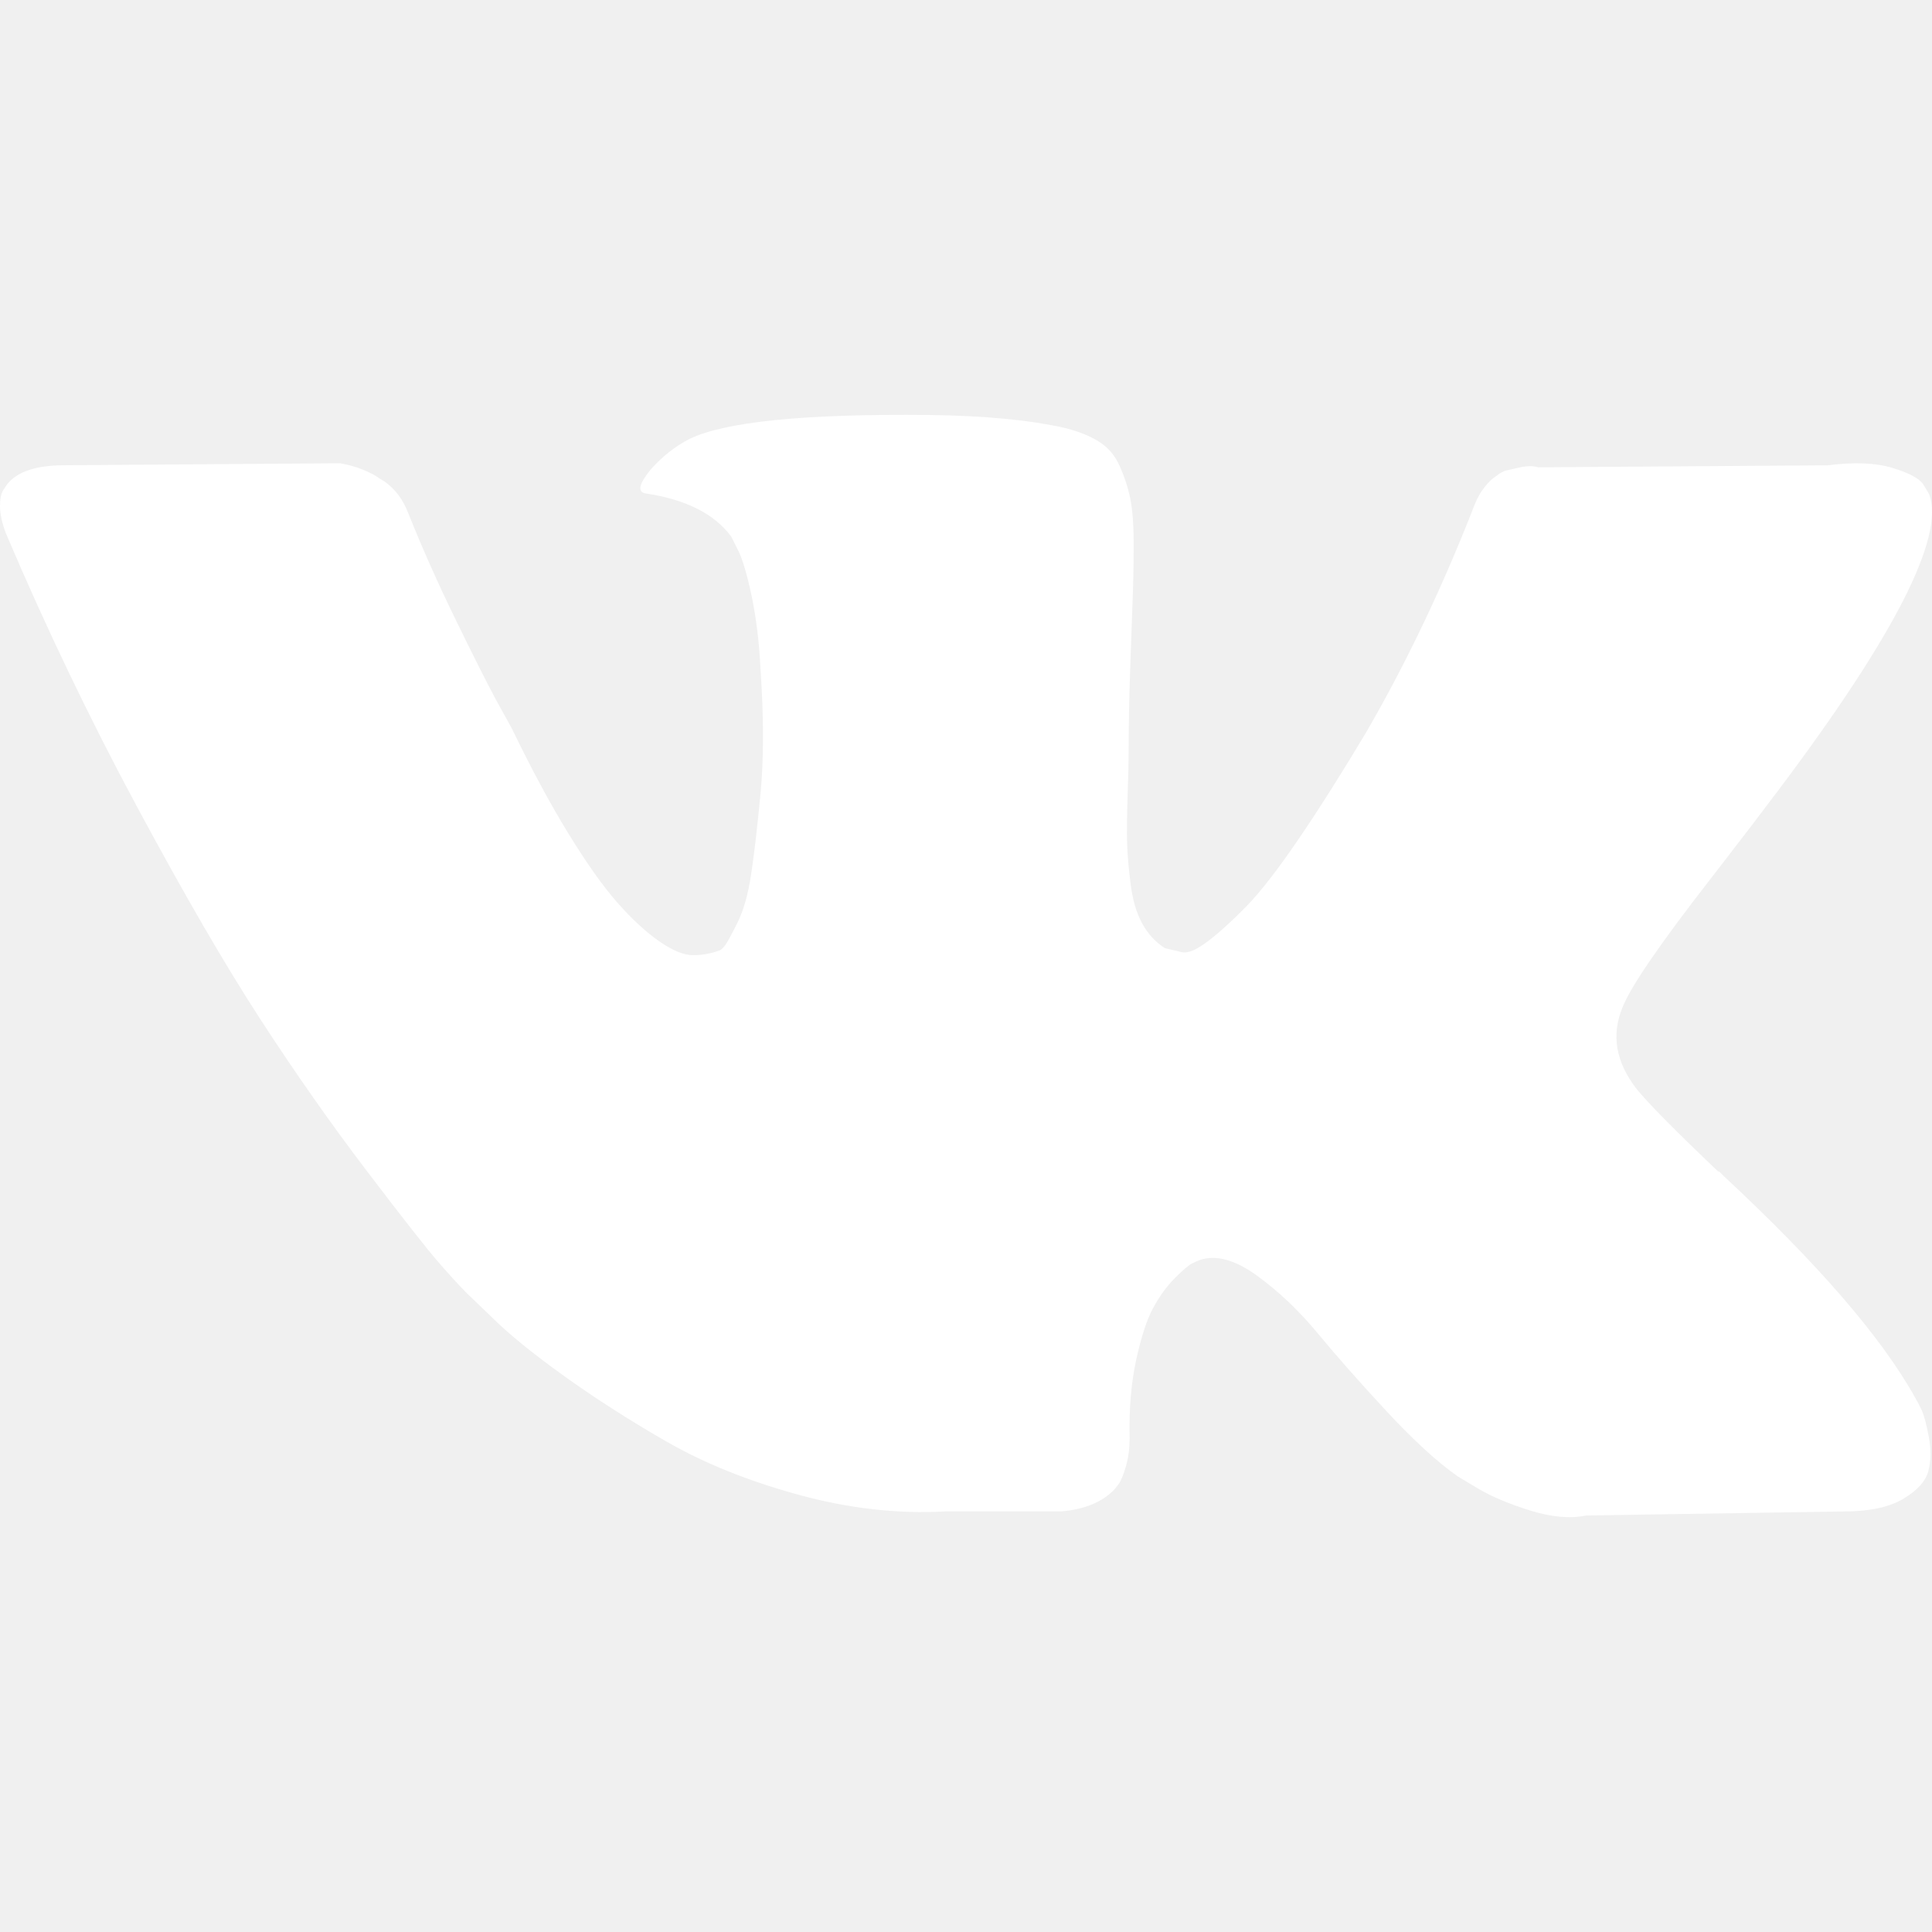
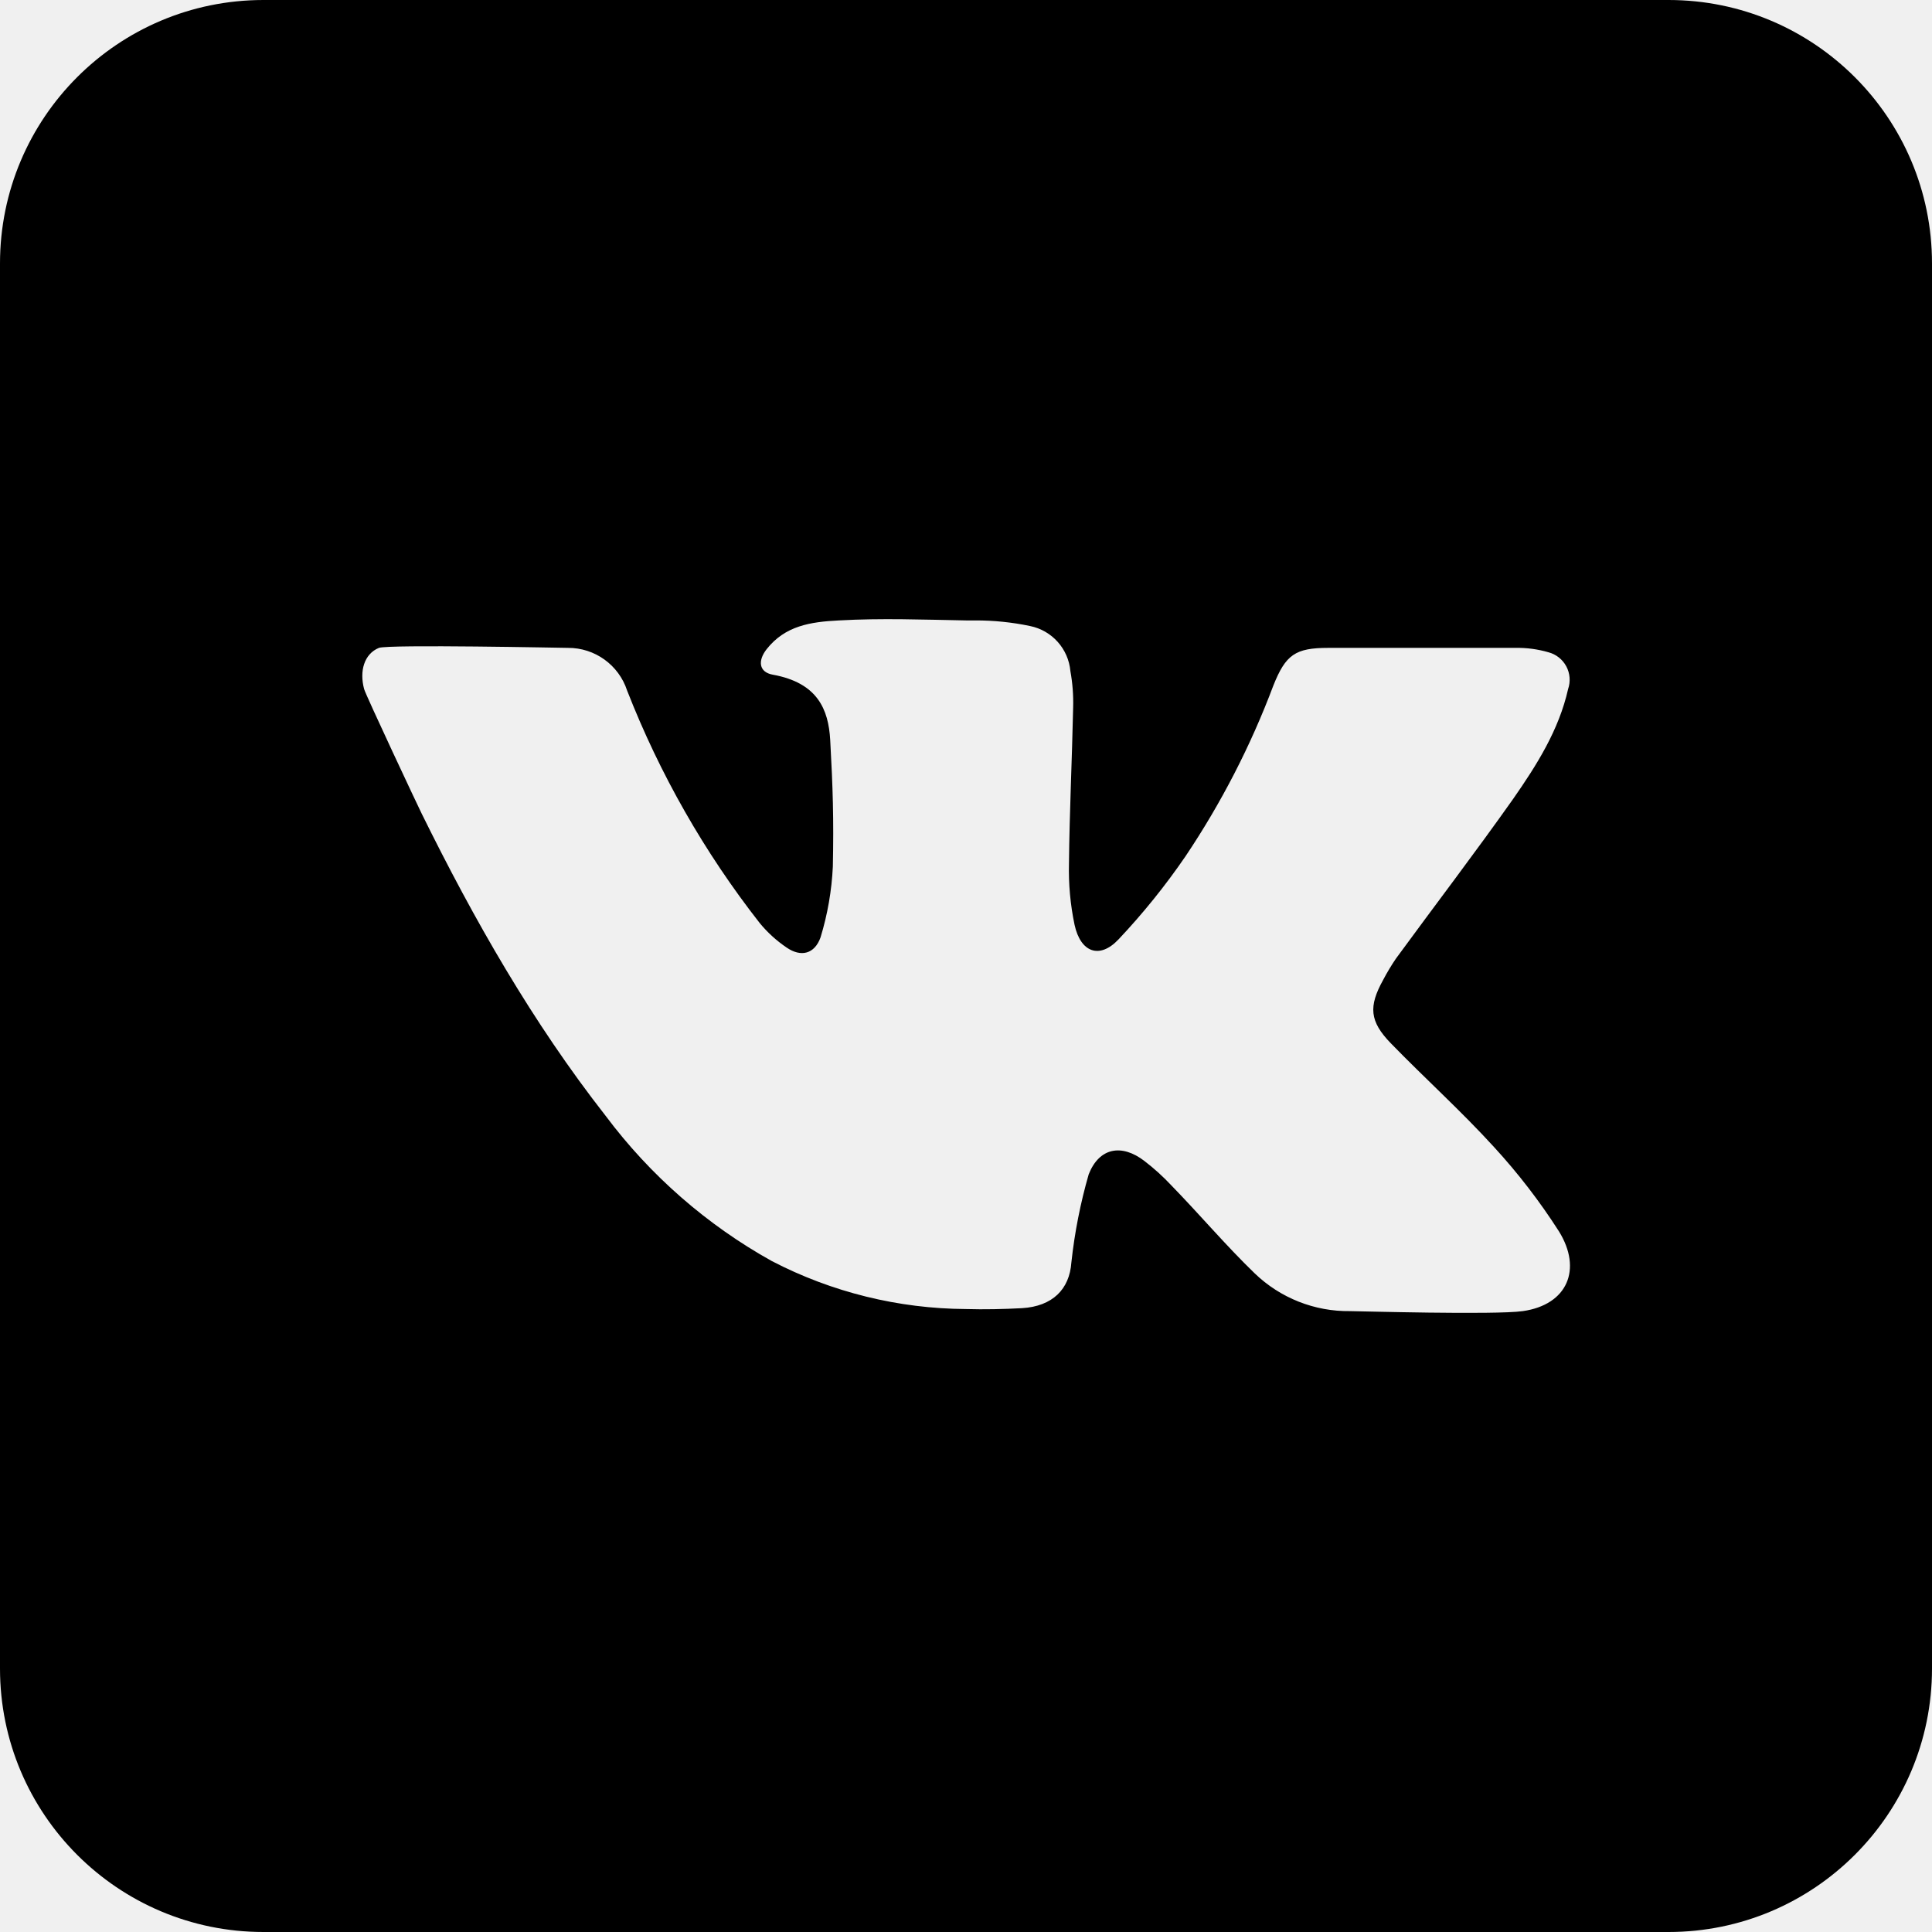
- <svg xmlns="http://www.w3.org/2000/svg" fill="#f0ae12" version="1.1" id="Capa_1" x="0px" y="0px" width="548.358px" height="548.358px" viewBox="0 0 548.358 548.358" style="enable-background:new 0 0 548.358 548.358;" xml:space="preserve">
-   <defs id="defs9" />
-   <g id="g4" style="fill:#ffffff;fill-opacity:1">
-     <path d="M545.451,400.298c-0.664-1.431-1.283-2.618-1.858-3.569c-9.514-17.135-27.695-38.167-54.532-63.102l-0.567-0.571   l-0.284-0.28l-0.287-0.287h-0.288c-12.18-11.611-19.893-19.418-23.123-23.415c-5.91-7.614-7.234-15.321-4.004-23.13   c2.282-5.9,10.854-18.36,25.696-37.397c7.807-10.089,13.99-18.175,18.556-24.267c32.931-43.78,47.208-71.756,42.828-83.939   l-1.701-2.847c-1.143-1.714-4.093-3.282-8.846-4.712c-4.764-1.427-10.853-1.663-18.278-0.712l-82.224,0.568   c-1.332-0.472-3.234-0.428-5.712,0.144c-2.475,0.572-3.713,0.859-3.713,0.859l-1.431,0.715l-1.136,0.859   c-0.952,0.568-1.999,1.567-3.142,2.995c-1.137,1.423-2.088,3.093-2.848,4.996c-8.952,23.031-19.13,44.444-30.553,64.238   c-7.043,11.803-13.511,22.032-19.418,30.693c-5.899,8.658-10.848,15.037-14.842,19.126c-4,4.093-7.61,7.372-10.852,9.849   c-3.237,2.478-5.708,3.525-7.419,3.142c-1.715-0.383-3.33-0.763-4.859-1.143c-2.663-1.714-4.805-4.045-6.42-6.995   c-1.622-2.95-2.714-6.663-3.285-11.136c-0.568-4.476-0.904-8.326-1-11.563c-0.089-3.233-0.048-7.806,0.145-13.706   c0.198-5.903,0.287-9.897,0.287-11.991c0-7.234,0.141-15.085,0.424-23.555c0.288-8.47,0.521-15.181,0.716-20.125   c0.194-4.949,0.284-10.185,0.284-15.705s-0.336-9.849-1-12.991c-0.656-3.138-1.663-6.184-2.99-9.137   c-1.335-2.95-3.289-5.232-5.853-6.852c-2.569-1.618-5.763-2.902-9.564-3.856c-10.089-2.283-22.936-3.518-38.547-3.71   c-35.401-0.38-58.148,1.906-68.236,6.855c-3.997,2.091-7.614,4.948-10.848,8.562c-3.427,4.189-3.905,6.475-1.431,6.851   c11.422,1.711,19.508,5.804,24.267,12.275l1.715,3.429c1.334,2.474,2.666,6.854,3.999,13.134c1.331,6.28,2.19,13.227,2.568,20.837   c0.95,13.897,0.95,25.793,0,35.689c-0.953,9.9-1.853,17.607-2.712,23.127c-0.859,5.52-2.143,9.993-3.855,13.418   c-1.715,3.426-2.856,5.52-3.428,6.28c-0.571,0.76-1.047,1.239-1.425,1.427c-2.474,0.948-5.047,1.431-7.71,1.431   c-2.667,0-5.901-1.334-9.707-4c-3.805-2.666-7.754-6.328-11.847-10.992c-4.093-4.665-8.709-11.184-13.85-19.558   c-5.137-8.374-10.467-18.271-15.987-29.691l-4.567-8.282c-2.855-5.328-6.755-13.086-11.704-23.267   c-4.952-10.185-9.329-20.037-13.134-29.554c-1.521-3.997-3.806-7.04-6.851-9.134l-1.429-0.859c-0.95-0.76-2.475-1.567-4.567-2.427   c-2.095-0.859-4.281-1.475-6.567-1.854l-78.229,0.568c-7.994,0-13.418,1.811-16.274,5.428l-1.143,1.711   C0.288,140.146,0,141.668,0,143.763c0,2.094,0.571,4.664,1.714,7.707c11.42,26.84,23.839,52.725,37.257,77.659   c13.418,24.934,25.078,45.019,34.973,60.237c9.897,15.229,19.985,29.602,30.264,43.112c10.279,13.515,17.083,22.176,20.412,25.981   c3.333,3.812,5.951,6.662,7.854,8.565l7.139,6.851c4.568,4.569,11.276,10.041,20.127,16.416   c8.853,6.379,18.654,12.659,29.408,18.85c10.756,6.181,23.269,11.225,37.546,15.126c14.275,3.905,28.169,5.472,41.684,4.716h32.834   c6.659-0.575,11.704-2.669,15.133-6.283l1.136-1.431c0.764-1.136,1.479-2.901,2.139-5.276c0.668-2.379,1-5,1-7.851   c-0.195-8.183,0.428-15.558,1.852-22.124c1.423-6.564,3.045-11.513,4.859-14.846c1.813-3.33,3.859-6.14,6.136-8.418   c2.282-2.283,3.908-3.666,4.862-4.142c0.948-0.479,1.705-0.804,2.276-0.999c4.568-1.522,9.944-0.048,16.136,4.429   c6.187,4.473,11.99,9.996,17.418,16.56c5.425,6.57,11.943,13.941,19.555,22.124c7.617,8.186,14.277,14.271,19.985,18.274   l5.708,3.426c3.812,2.286,8.761,4.38,14.853,6.283c6.081,1.902,11.409,2.378,15.984,1.427l73.087-1.14   c7.229,0,12.854-1.197,16.844-3.572c3.998-2.379,6.373-5,7.139-7.851c0.764-2.854,0.805-6.092,0.145-9.712   C546.782,404.25,546.115,401.725,545.451,400.298z" id="path2" style="fill:#ffffff;fill-opacity:1" />
+ <svg xmlns="http://www.w3.org/2000/svg" version="1.1" width="512" height="512" x="0" y="0" viewBox="0 0 176 176" style="enable-background:new 0 0 512 512" xml:space="preserve" class="">
+   <g>
+     <path d="M152 0H24A24 24 0 0 0 0 24v128a24 24 0 0 0 24 24h128a24 24 0 0 0 24-24V24a24 24 0 0 0-24-24zm-13.28 119.44c-2.56.36-15.08 0-15.73 0a12.29 12.29 0 0 1-8.69-3.44c-2.64-2.55-5-5.35-7.58-8a20.22 20.22 0 0 0-2.47-2.24c-2.06-1.58-4.1-1.23-5.07 1.21A47.37 47.37 0 0 0 97.6 115c-.17 2.46-1.73 4-4.49 4.17-1.71.09-3.42.13-5.11.08a38.85 38.85 0 0 1-17.69-4.37 48.15 48.15 0 0 1-15.13-13.22c-6.67-8.52-12-17.88-16.76-27.53-.25-.49-5.13-10.87-5.25-11.36-.44-1.63 0-3.2 1.35-3.75.86-.33 16.94 0 17.21 0a5.64 5.64 0 0 1 5.4 3.89 84 84 0 0 0 12.08 21.18 11.56 11.56 0 0 0 2.45 2.23c1.31.9 2.55.59 3.09-.93a26.28 26.28 0 0 0 1.12-6.45c.09-4.34 0-7.19-.24-11.53-.16-2.78-1.14-5.21-5.24-5.95-1.26-.23-1.37-1.27-.56-2.31 1.69-2.15 4-2.5 6.59-2.63 3.86-.22 7.72-.07 11.58 0h.84a23.91 23.91 0 0 1 5 .51 4.61 4.61 0 0 1 3.67 4.11 16 16 0 0 1 .25 3.32c-.1 4.73-.33 9.47-.38 14.2a24.3 24.3 0 0 0 .51 5.59c.55 2.52 2.28 3.15 4 1.33A62.34 62.34 0 0 0 108 78a75.78 75.78 0 0 0 8-15.55c1.12-2.81 2-3.43 5-3.43h17.06a10.12 10.12 0 0 1 3 .4 2.59 2.59 0 0 1 1.79 3.35c-.84 3.74-2.86 6.93-5 10-3.47 4.91-7.13 9.7-10.68 14.55a19.78 19.78 0 0 0-1.17 1.95c-1.34 2.42-1.24 3.77.7 5.77 3.1 3.19 6.41 6.17 9.4 9.45a55.77 55.77 0 0 1 5.92 7.69c2.13 3.44.78 6.68-3.3 7.26z" data-name="Layer 2" fill="#000000" data-original="#000000" class="" />
  </g>
</svg>
